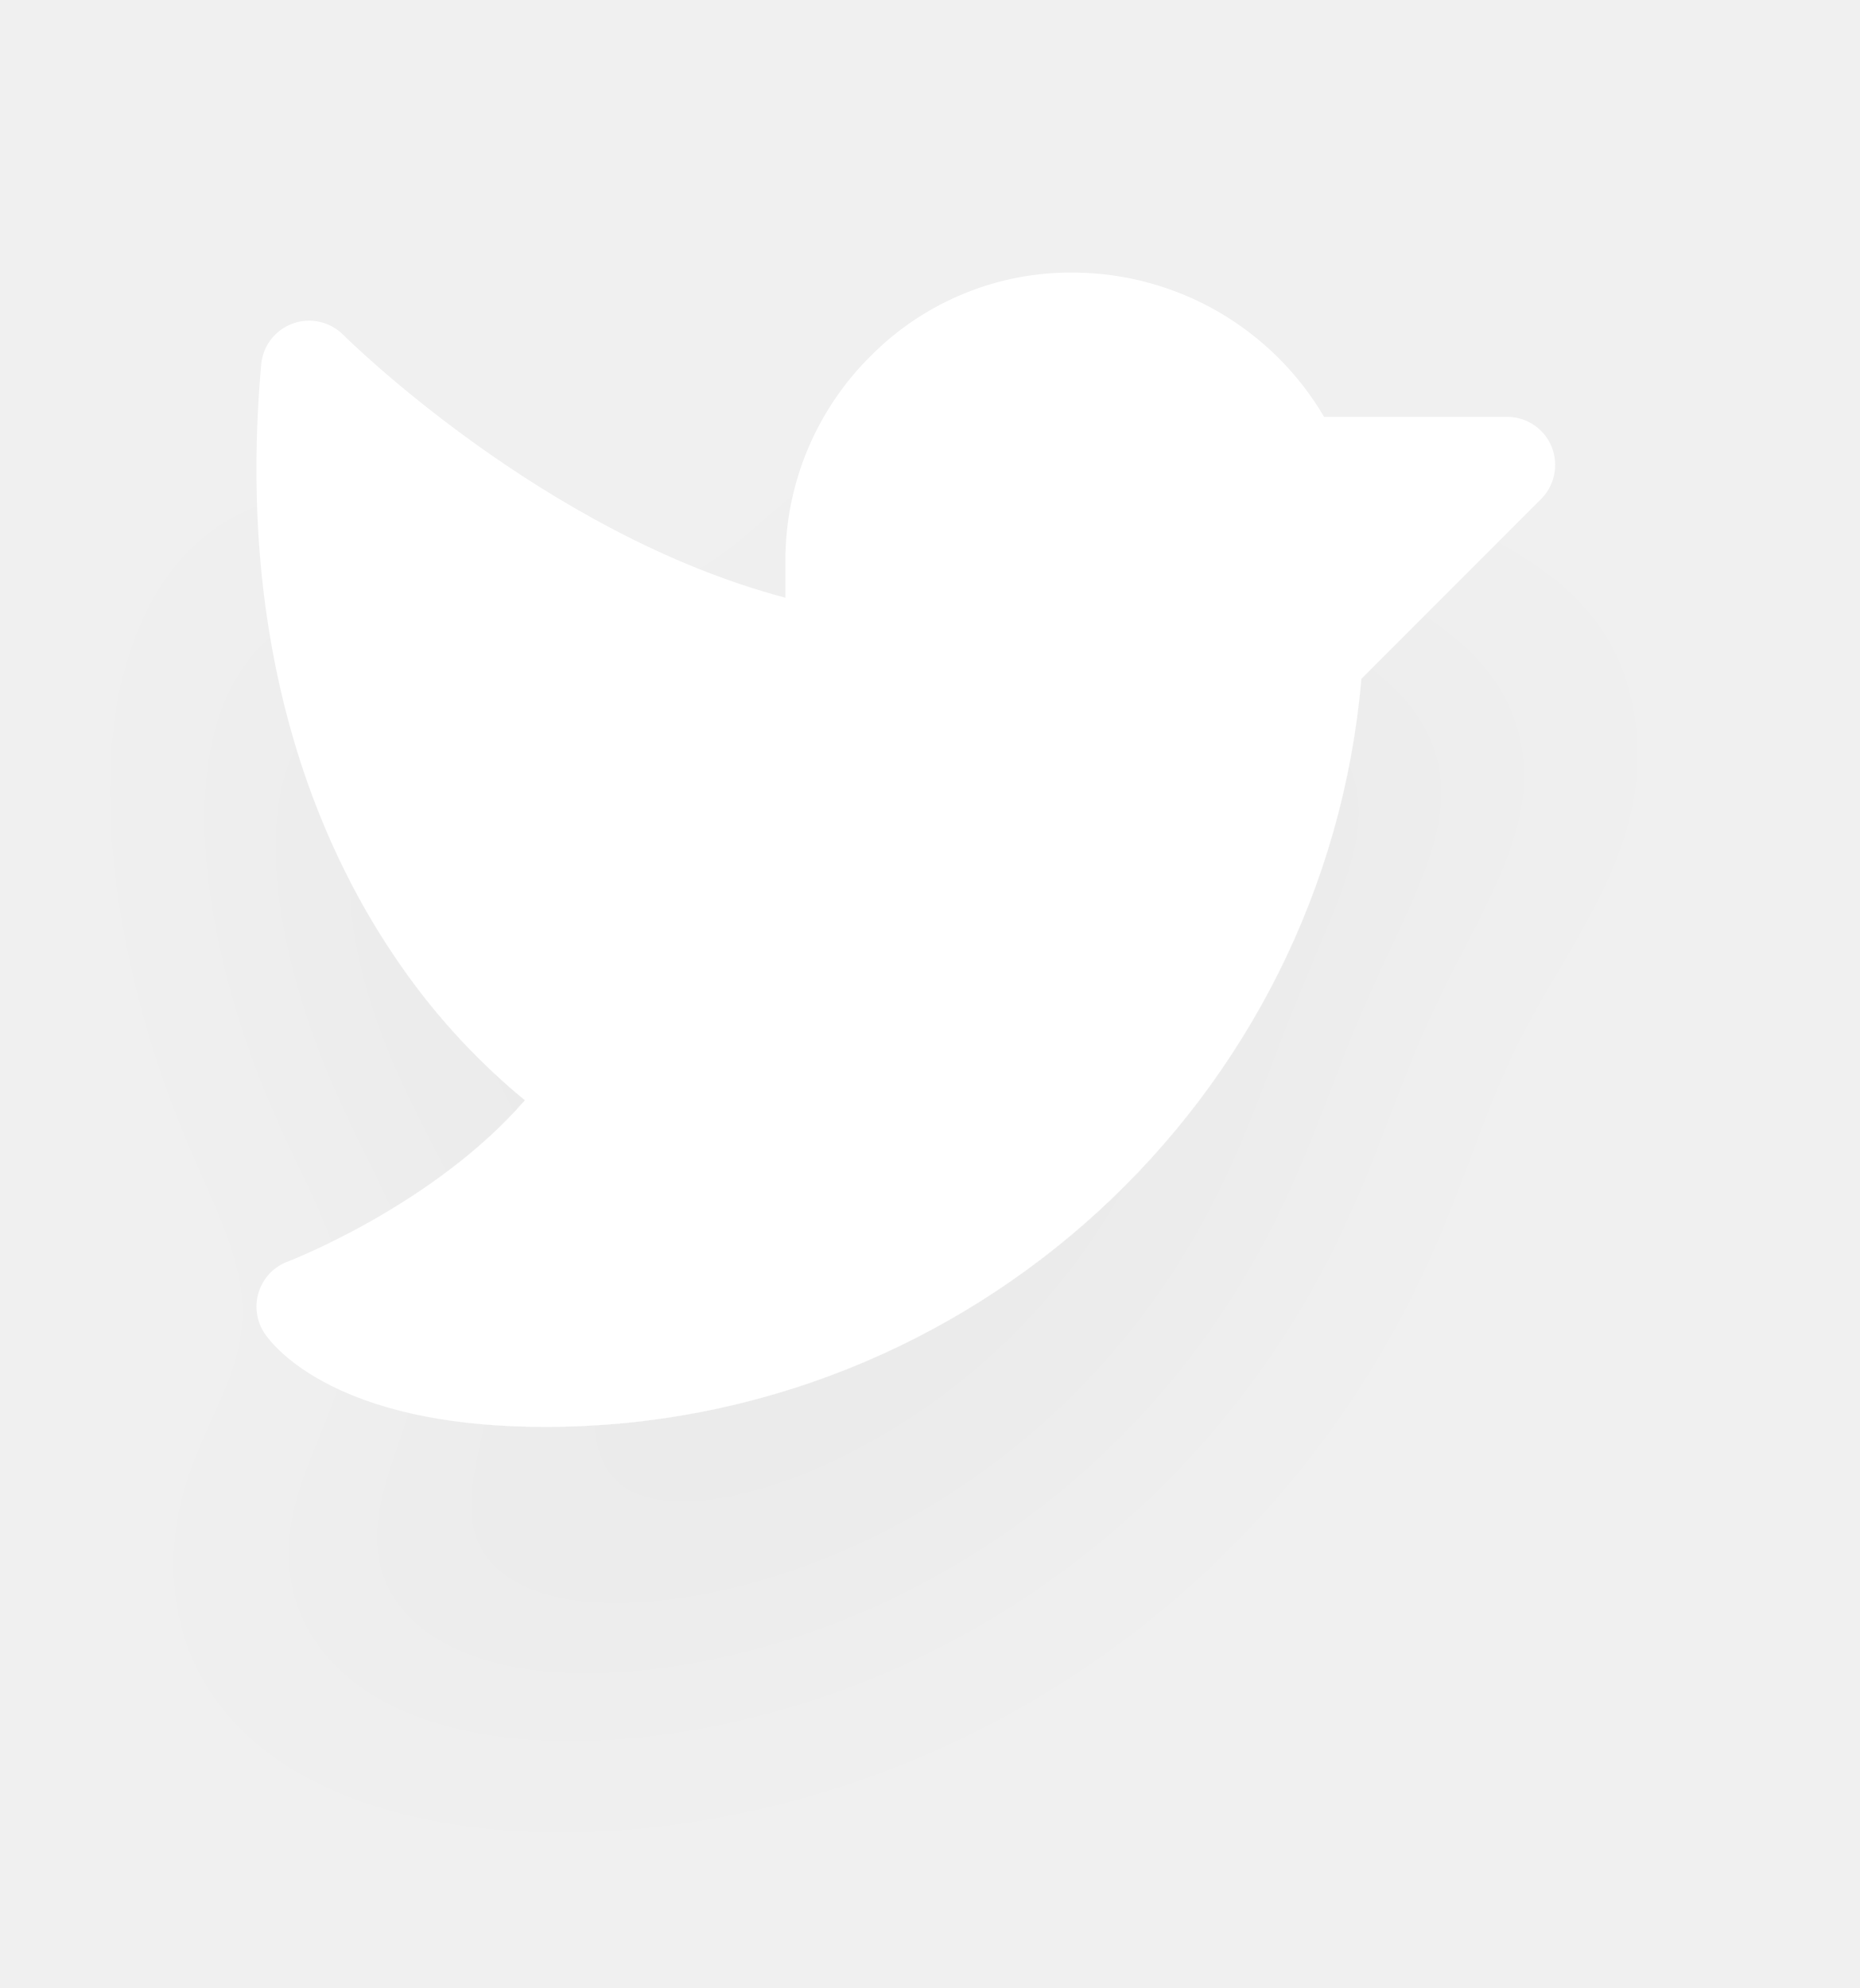
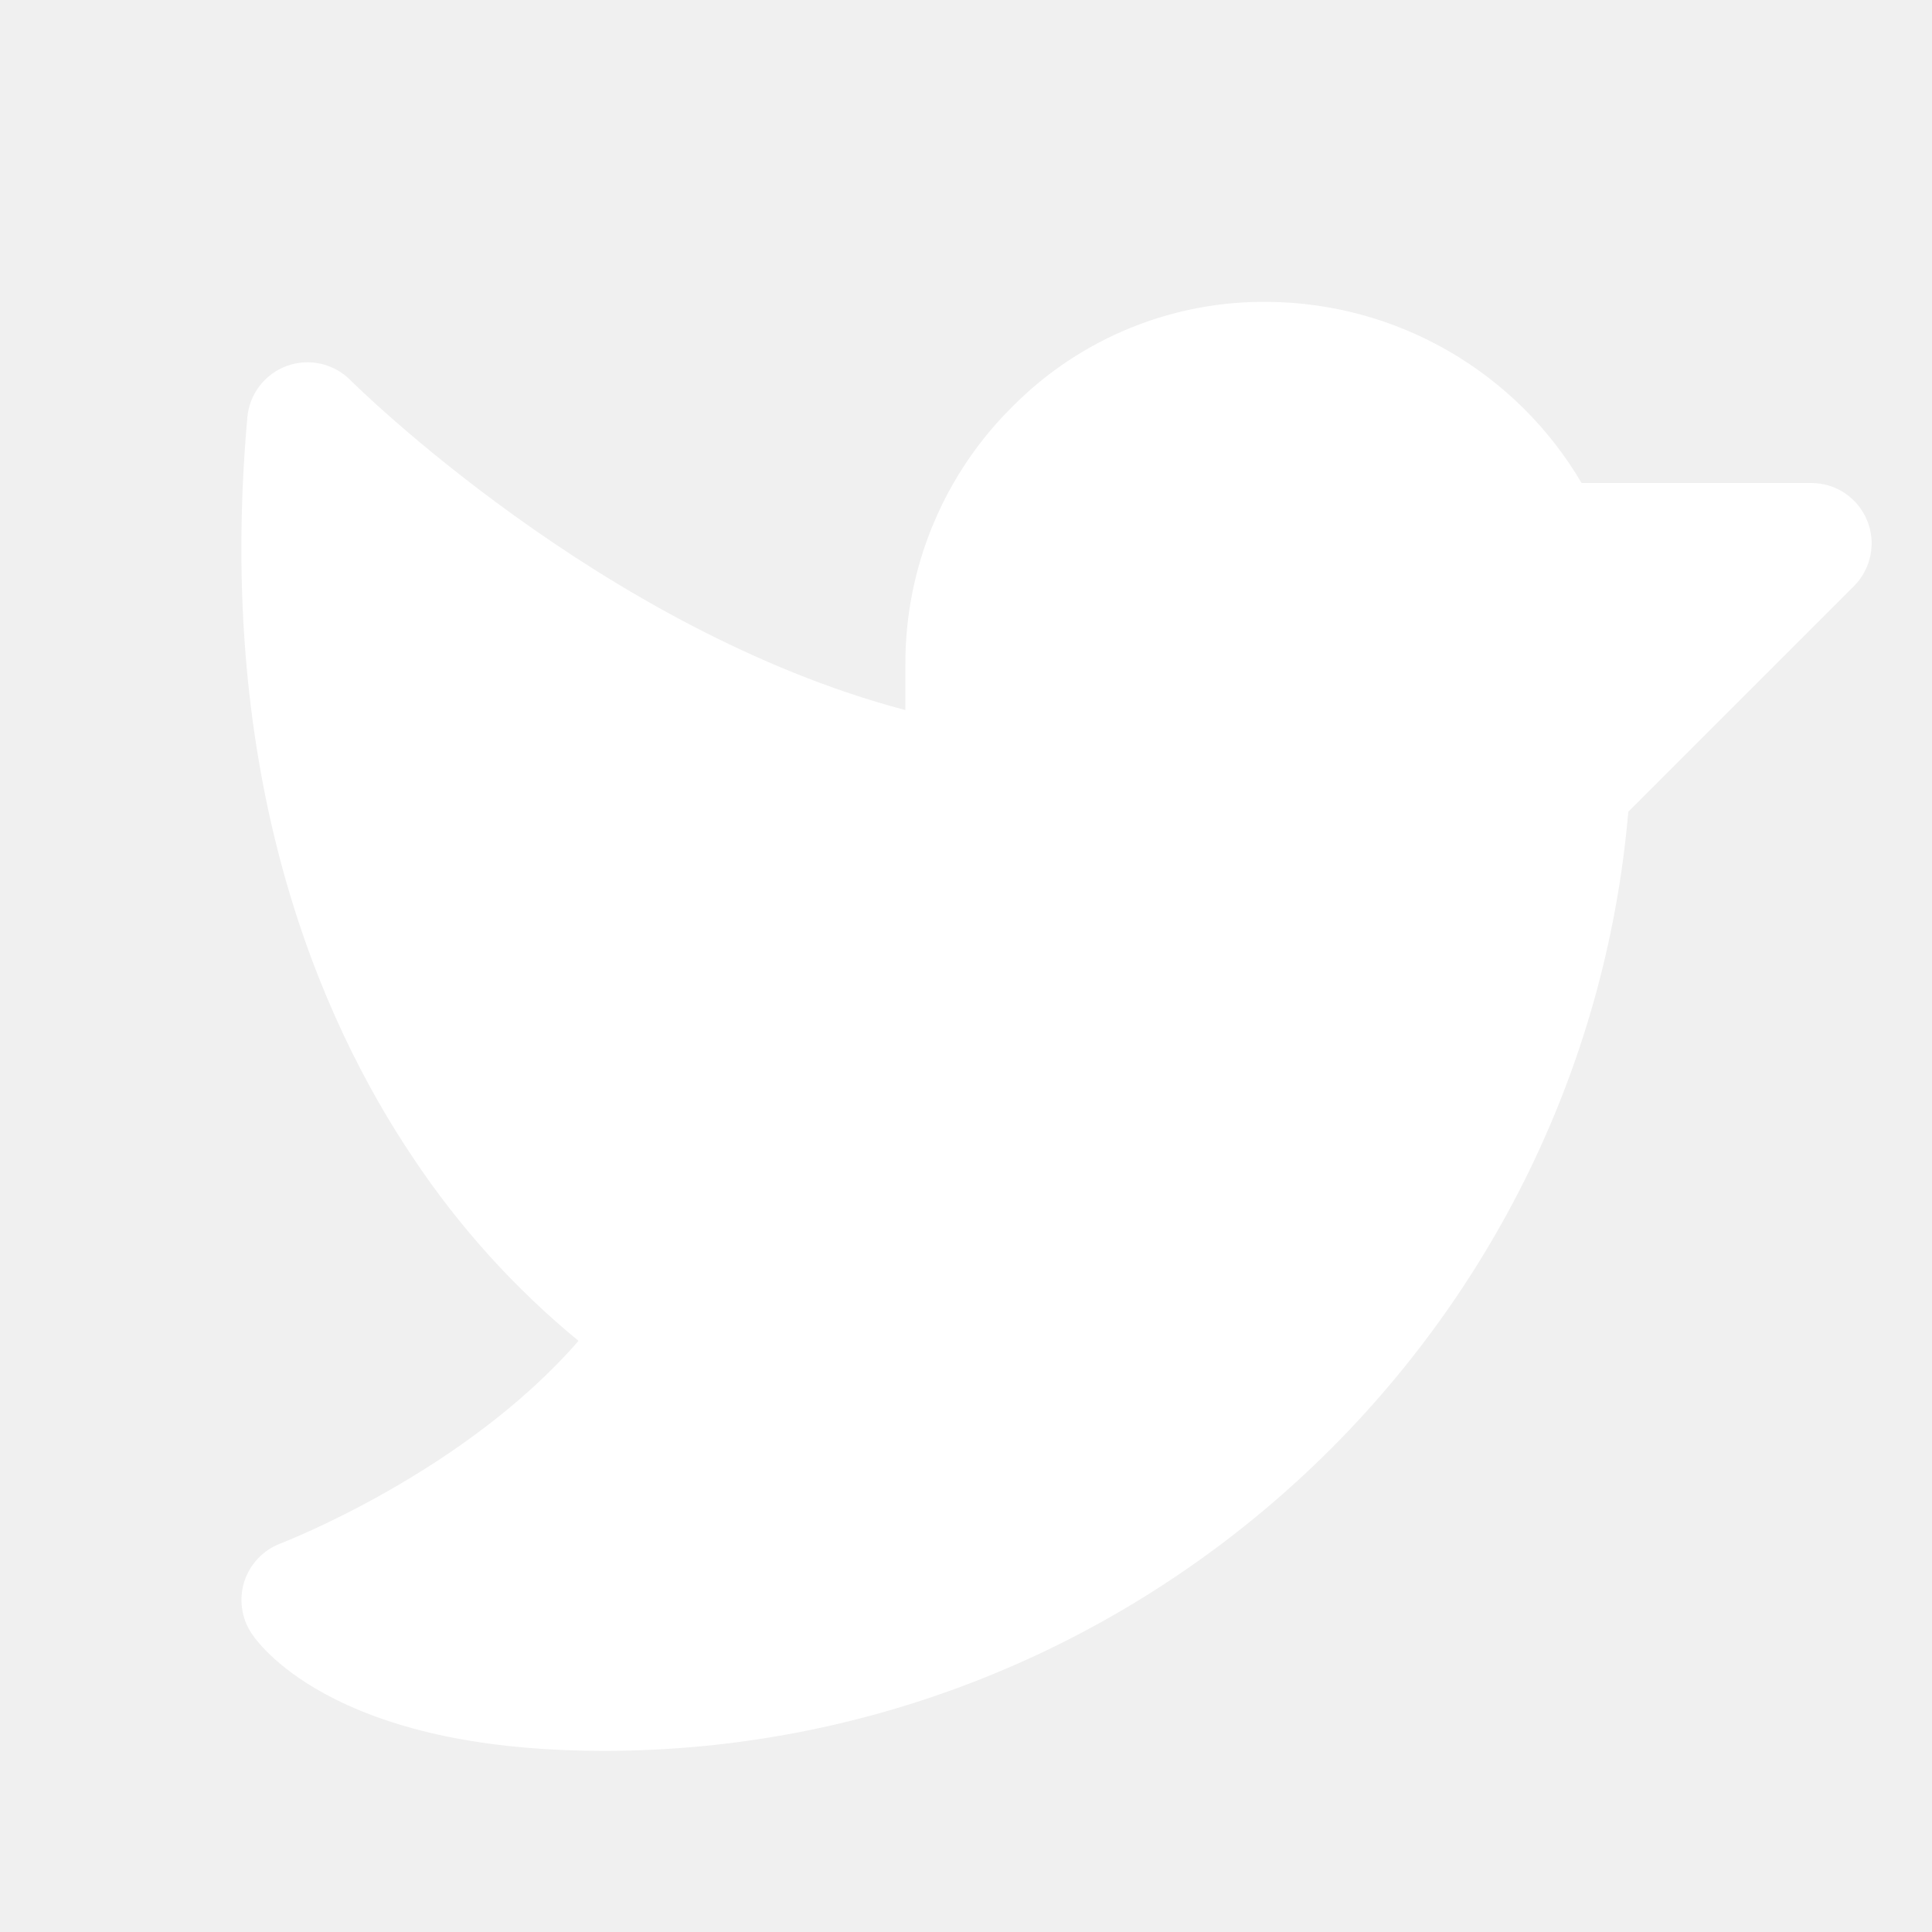
- <svg xmlns="http://www.w3.org/2000/svg" width="29" height="31" viewBox="0 0 29 31" fill="none">
-   <g id="TwitterLogo" filter="url(#filter0_d_828_7970)">
-     <path id="Vector" d="M24.031 7.781L21.228 10.584C20.661 17.148 15.126 22.25 8.5 22.25C7.139 22.25 6.017 22.034 5.165 21.609C4.477 21.265 4.196 20.896 4.126 20.791C4.063 20.697 4.022 20.59 4.007 20.478C3.991 20.366 4.001 20.252 4.036 20.145C4.071 20.037 4.129 19.939 4.207 19.857C4.285 19.775 4.381 19.712 4.487 19.673C4.511 19.663 6.759 18.8 8.187 17.157C7.395 16.506 6.704 15.741 6.136 14.888C4.973 13.162 3.672 10.164 4.073 5.683C4.086 5.541 4.139 5.405 4.226 5.292C4.314 5.179 4.432 5.093 4.566 5.045C4.7 4.996 4.846 4.987 4.985 5.019C5.125 5.05 5.252 5.121 5.353 5.222C5.386 5.255 8.473 8.325 12.247 9.321V8.75C12.246 8.151 12.364 7.558 12.595 7.006C12.827 6.454 13.166 5.953 13.594 5.534C14.009 5.12 14.503 4.792 15.047 4.572C15.59 4.351 16.173 4.242 16.759 4.25C17.547 4.258 18.318 4.469 19 4.863C19.681 5.258 20.248 5.821 20.647 6.5H23.5C23.649 6.5 23.794 6.544 23.917 6.626C24.041 6.709 24.137 6.826 24.194 6.963C24.25 7.1 24.265 7.251 24.236 7.396C24.207 7.542 24.136 7.676 24.031 7.781Z" fill="white" />
-   </g>
-   <defs>
-     <filter id="filter0_d_828_7970" x="-3" y="0.5" width="32" height="32" filterUnits="userSpaceOnUse" color-interpolation-filters="sRGB">
-       <feFlood flood-opacity="0" result="BackgroundImageFix" />
-       <feColorMatrix in="SourceAlpha" type="matrix" values="0 0 0 0 0 0 0 0 0 0 0 0 0 0 0 0 0 0 127 0" result="hardAlpha" />
-       <feOffset dy="4" />
-       <feGaussianBlur stdDeviation="2" />
-       <feComposite in2="hardAlpha" operator="out" />
-       <feColorMatrix type="matrix" values="0 0 0 0 0 0 0 0 0 0 0 0 0 0 0 0 0 0 0.02 0" />
-       <feBlend mode="normal" in2="BackgroundImageFix" result="effect1_dropShadow_828_7970" />
-       <feBlend mode="normal" in="SourceGraphic" in2="effect1_dropShadow_828_7970" result="shape" />
-     </filter>
-   </defs>
+ <svg xmlns="http://www.w3.org/2000/svg" width="32" height="32" viewBox="0 0 32 32" fill="none">
+   <path d="M30.707 9.708L26.97 13.445C26.215 22.198 18.833 29 10 29C8.185 29 6.688 28.713 5.552 28.145C4.636 27.686 4.261 27.195 4.167 27.055C4.083 26.93 4.029 26.787 4.009 26.638C3.988 26.489 4.001 26.337 4.047 26.193C4.094 26.05 4.172 25.919 4.276 25.81C4.38 25.701 4.507 25.617 4.648 25.564C4.681 25.551 7.678 24.4 9.582 22.209C8.526 21.341 7.605 20.321 6.847 19.184C5.297 16.883 3.562 12.885 4.097 6.911C4.114 6.722 4.185 6.54 4.301 6.39C4.418 6.239 4.575 6.124 4.754 6.06C4.933 5.995 5.127 5.983 5.313 6.025C5.499 6.067 5.669 6.161 5.803 6.296C5.847 6.34 9.963 10.434 14.996 11.761V11C14.994 10.202 15.152 9.411 15.46 8.675C15.768 7.939 16.221 7.271 16.791 6.713C17.344 6.16 18.003 5.723 18.728 5.429C19.453 5.135 20.23 4.989 21.012 5C22.061 5.01 23.09 5.292 23.999 5.818C24.907 6.344 25.664 7.095 26.196 8H30C30.198 8 30.391 8.058 30.556 8.168C30.72 8.278 30.848 8.434 30.924 8.617C31 8.8 31.02 9.001 30.981 9.195C30.942 9.389 30.847 9.568 30.707 9.708Z" fill="white" />
</svg>
